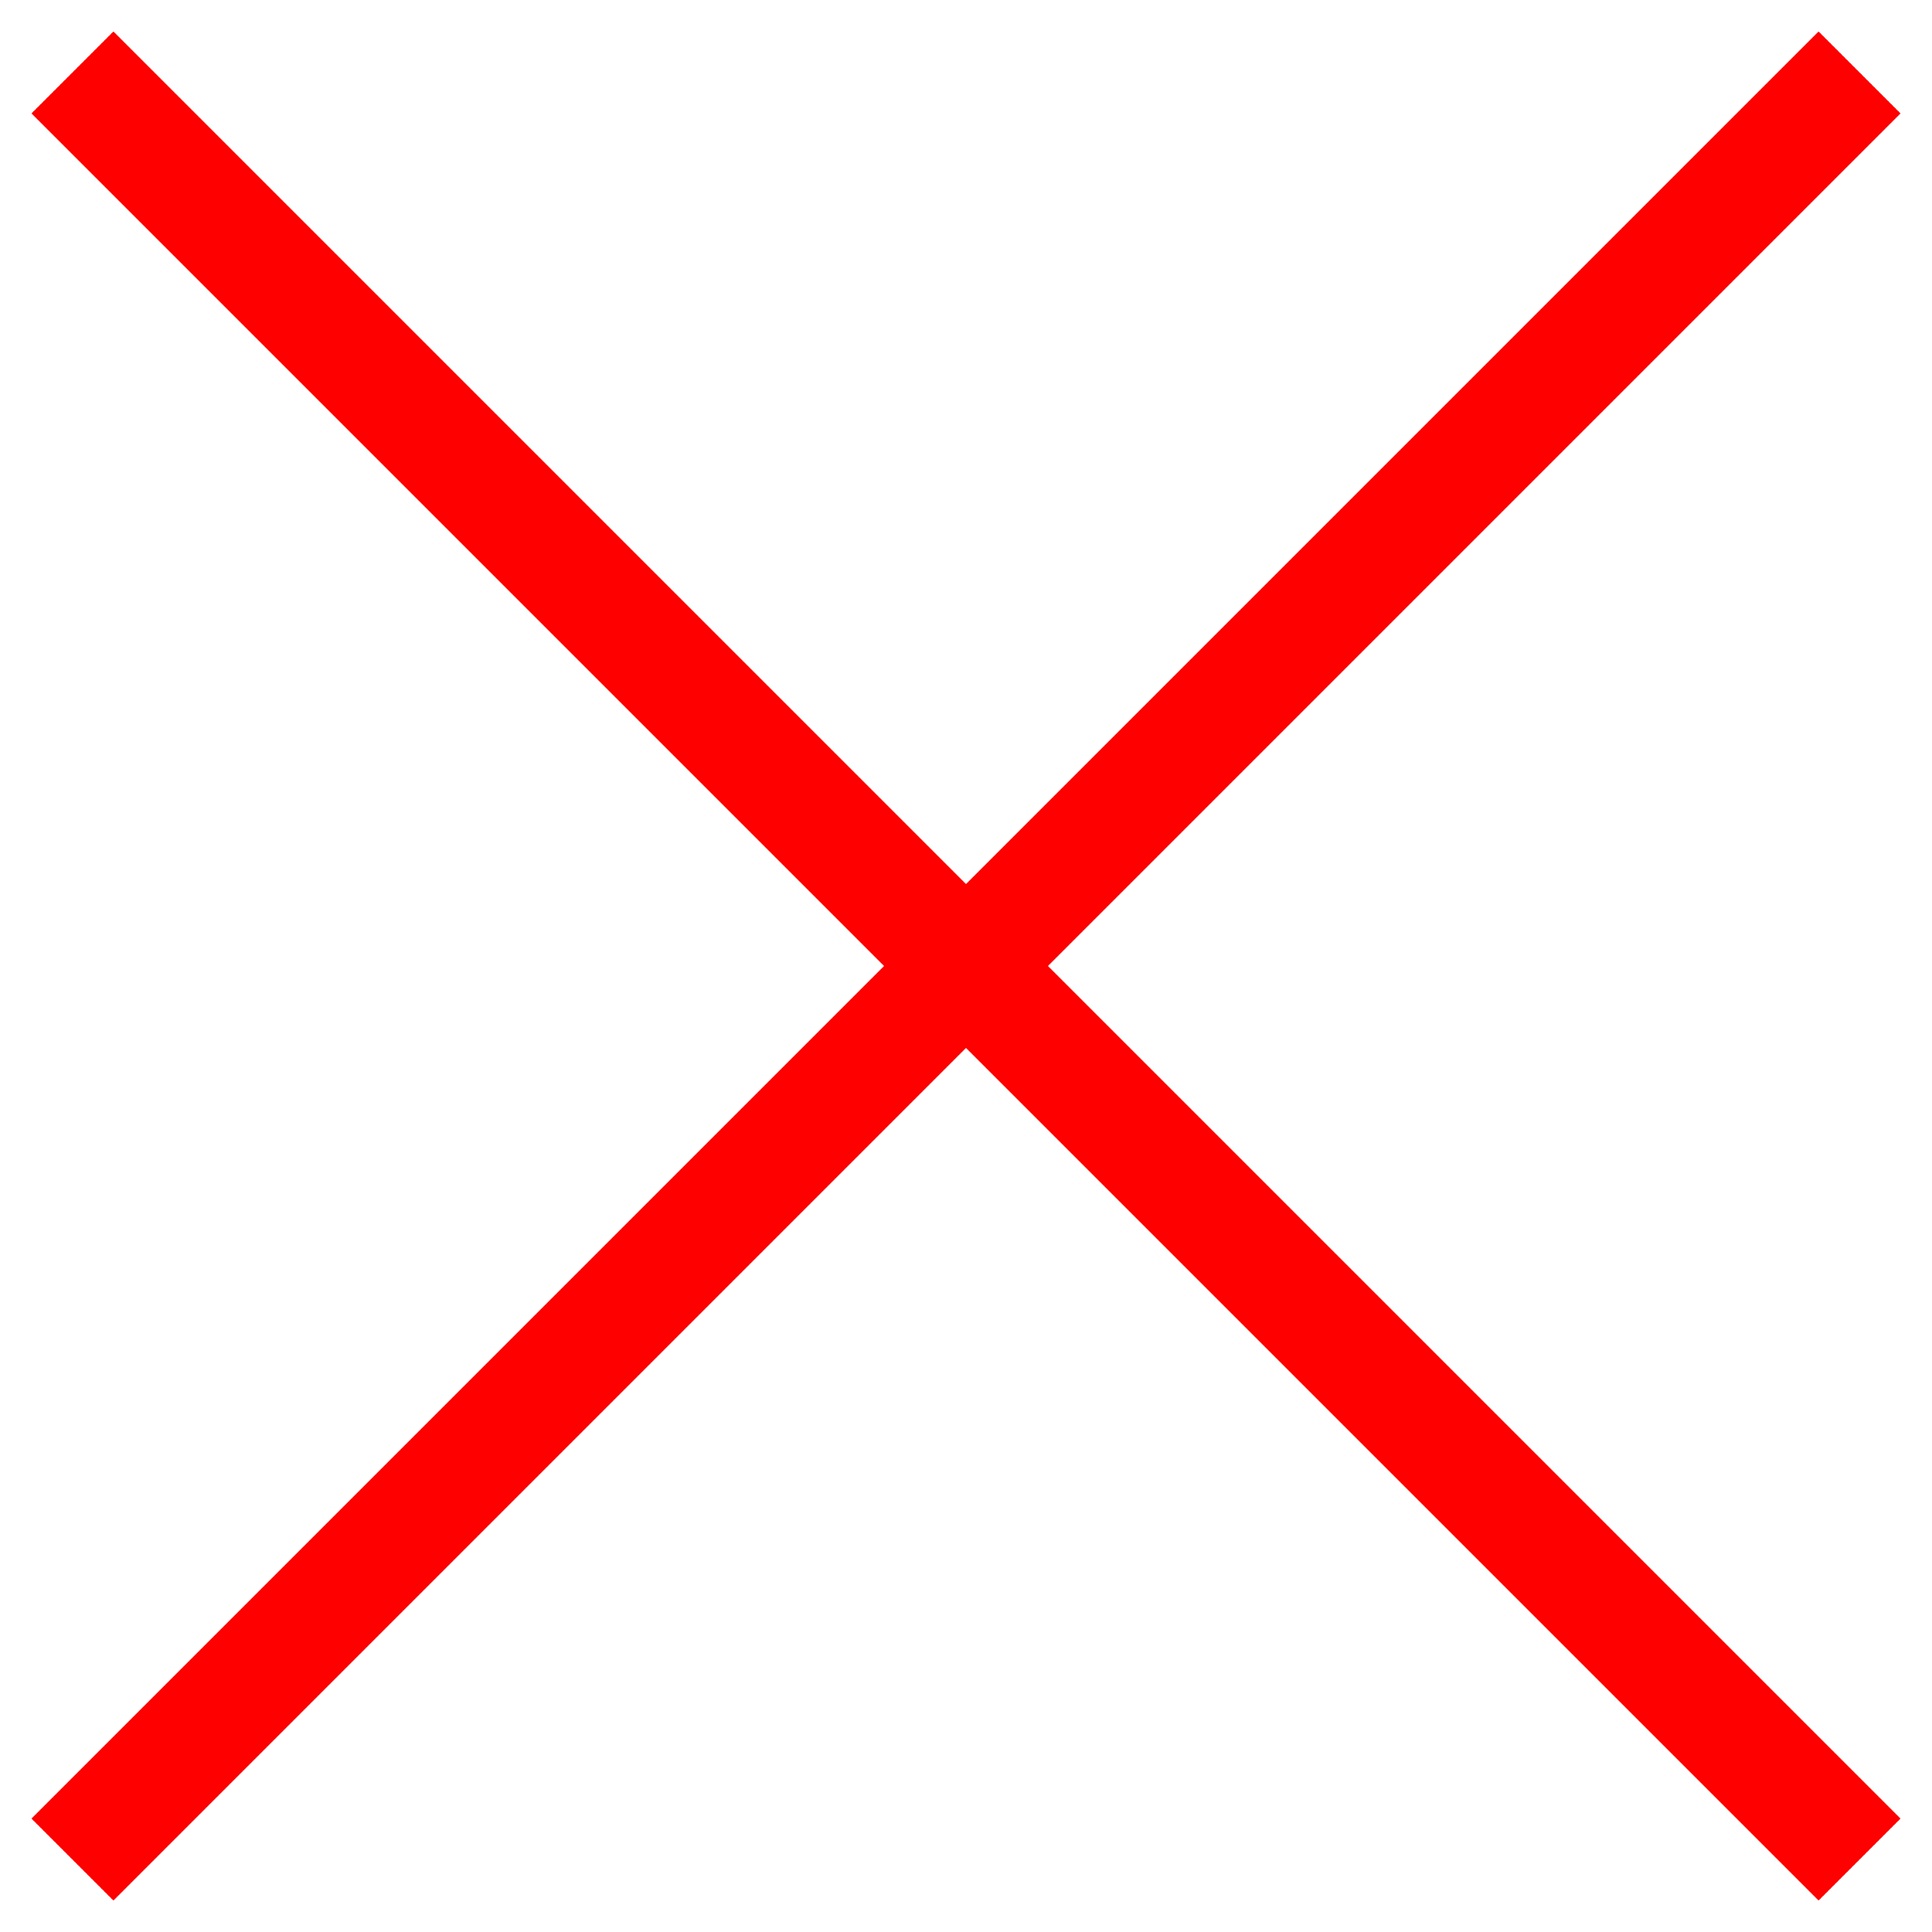
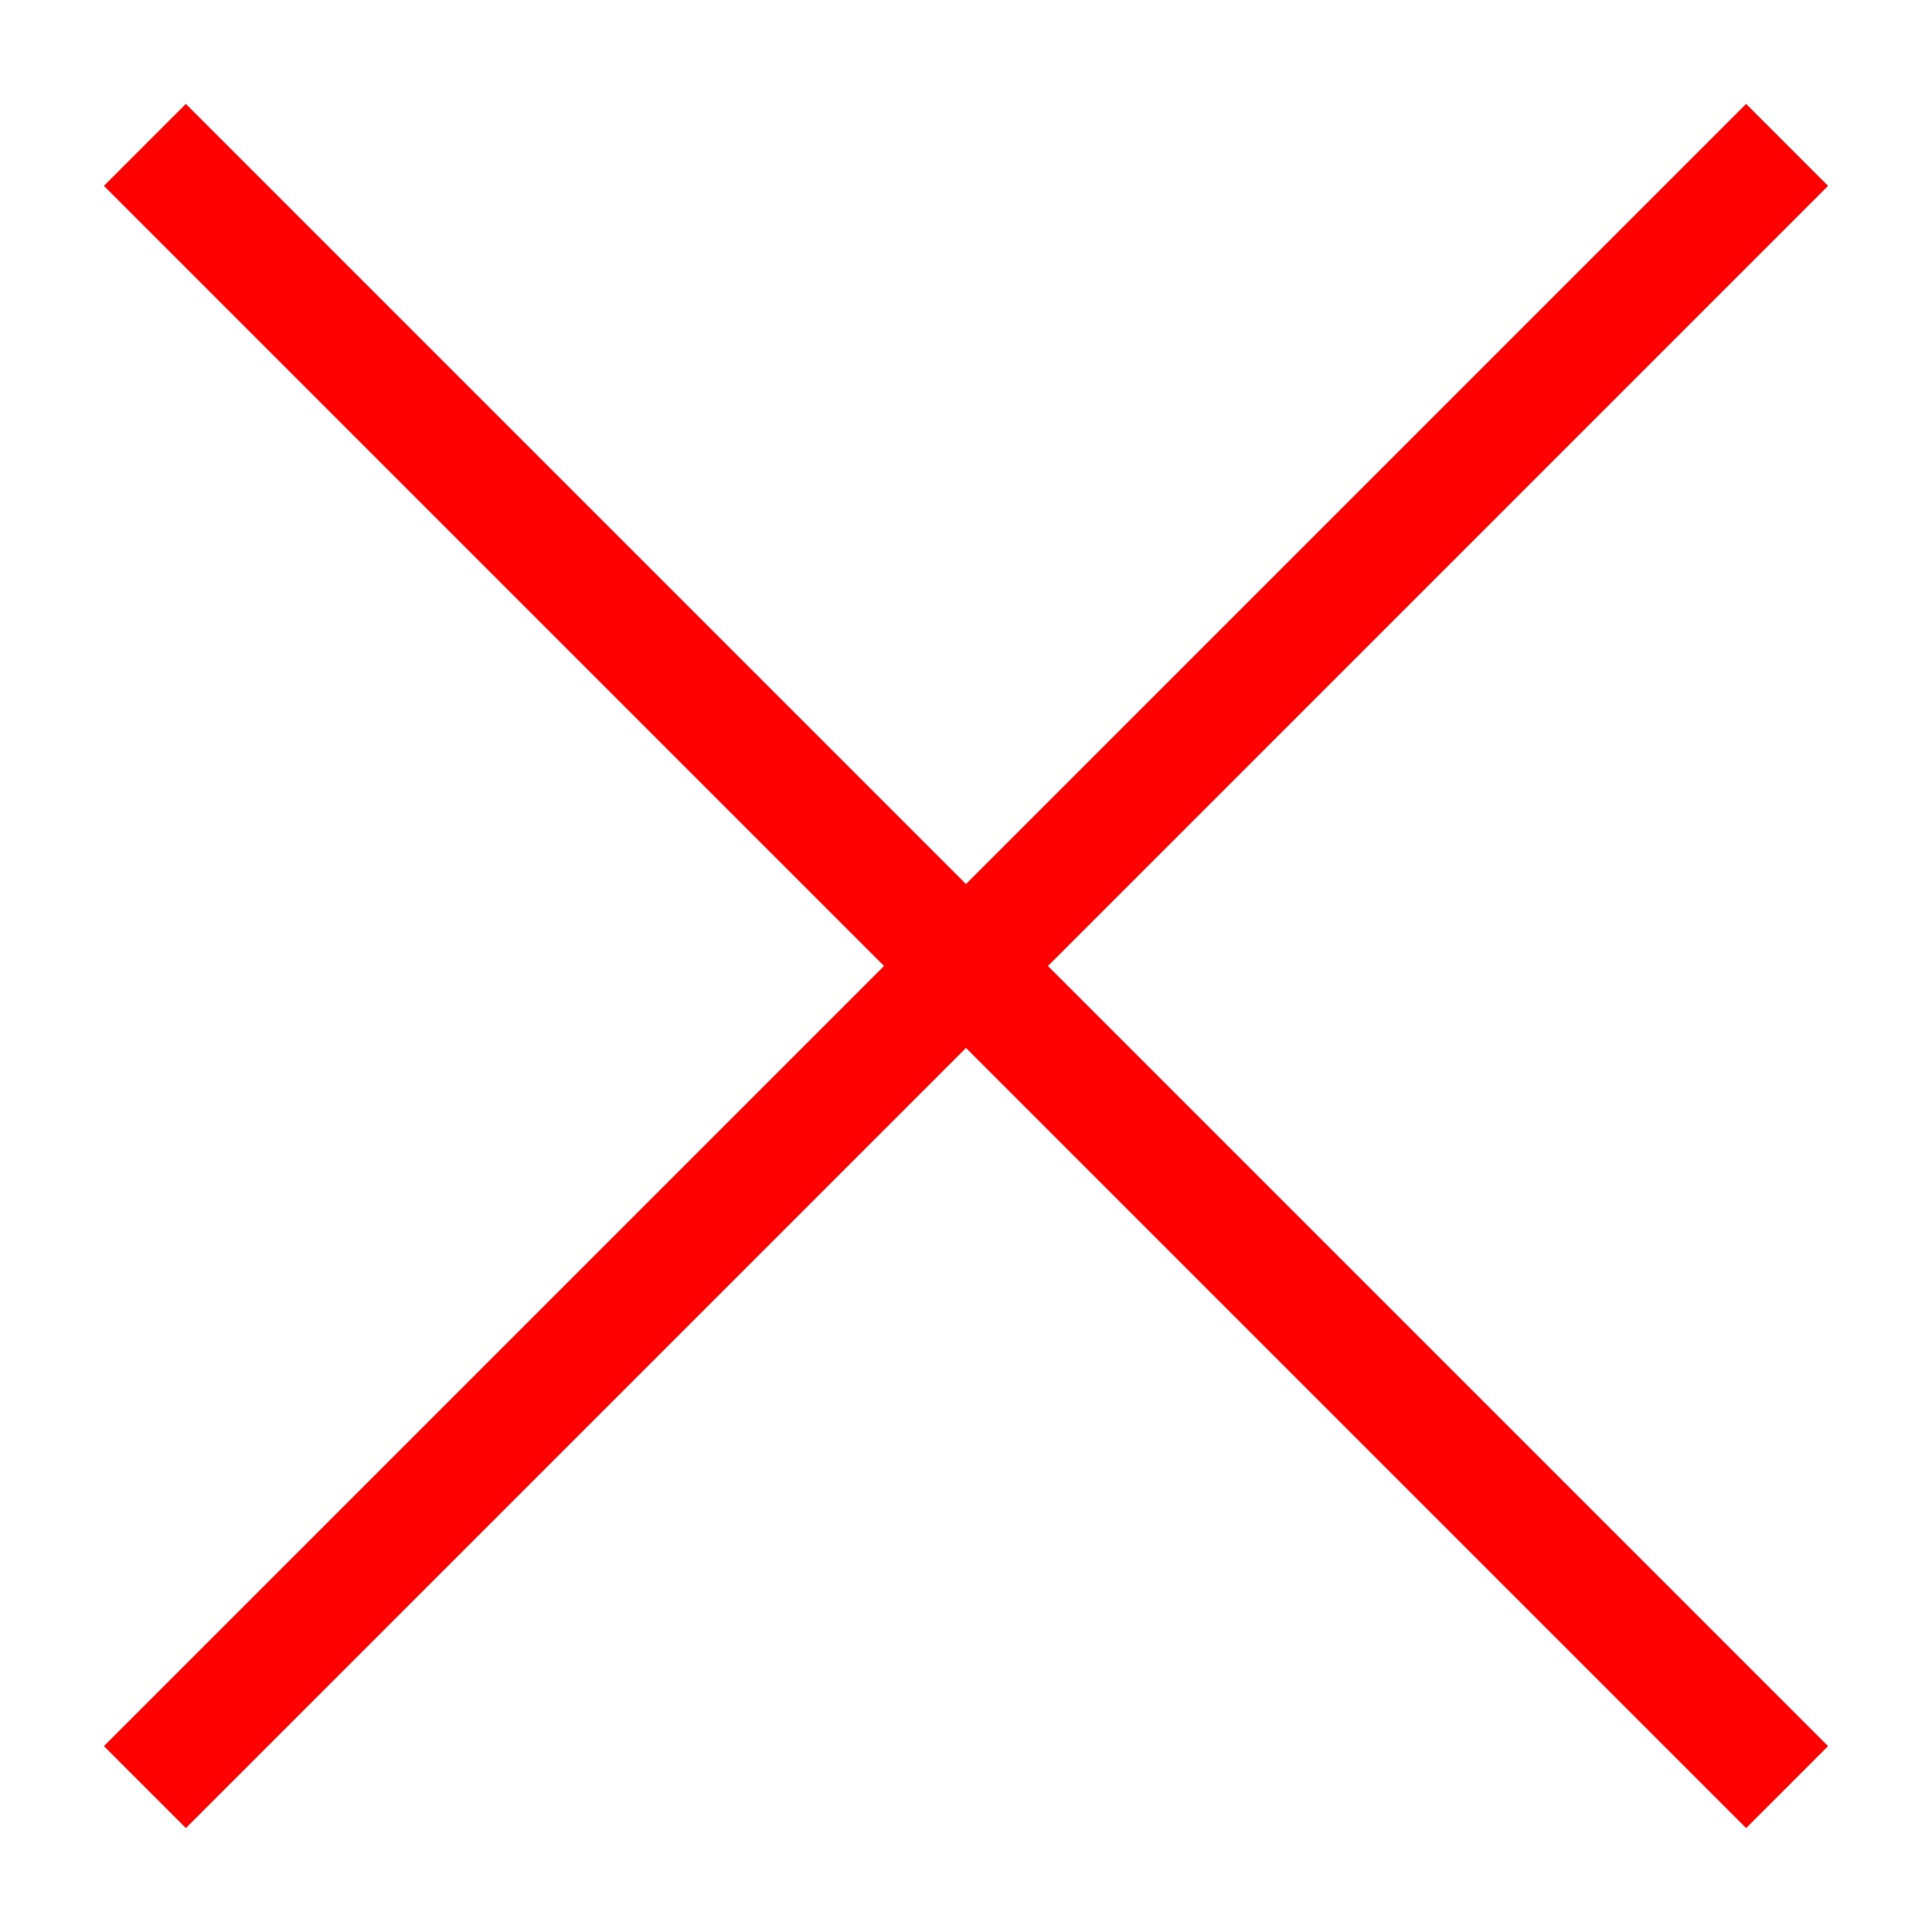
<svg xmlns="http://www.w3.org/2000/svg" width="400" height="400">
  <g class="layer">
-     <line fill="none" fill-opacity="0" id="svg_1" stroke="#ff0000" stroke-width="24" x1="15" x2="385" y1="15" y2="385" />
-     <line fill="none" fill-opacity="0" id="svg_2" stroke="#ff0000" stroke-width="24" x1="15" x2="385" y1="385" y2="15" />
+     <line fill="none" fill-opacity="0" id="svg_1" stroke="#ff0000" stroke-width="24" x1="30" x2="370" y1="30" y2="370" />
+     <line fill="none" fill-opacity="0" id="svg_2" stroke="#ff0000" stroke-width="24" x1="30" x2="370" y1="370" y2="30" />
  </g>
</svg>
